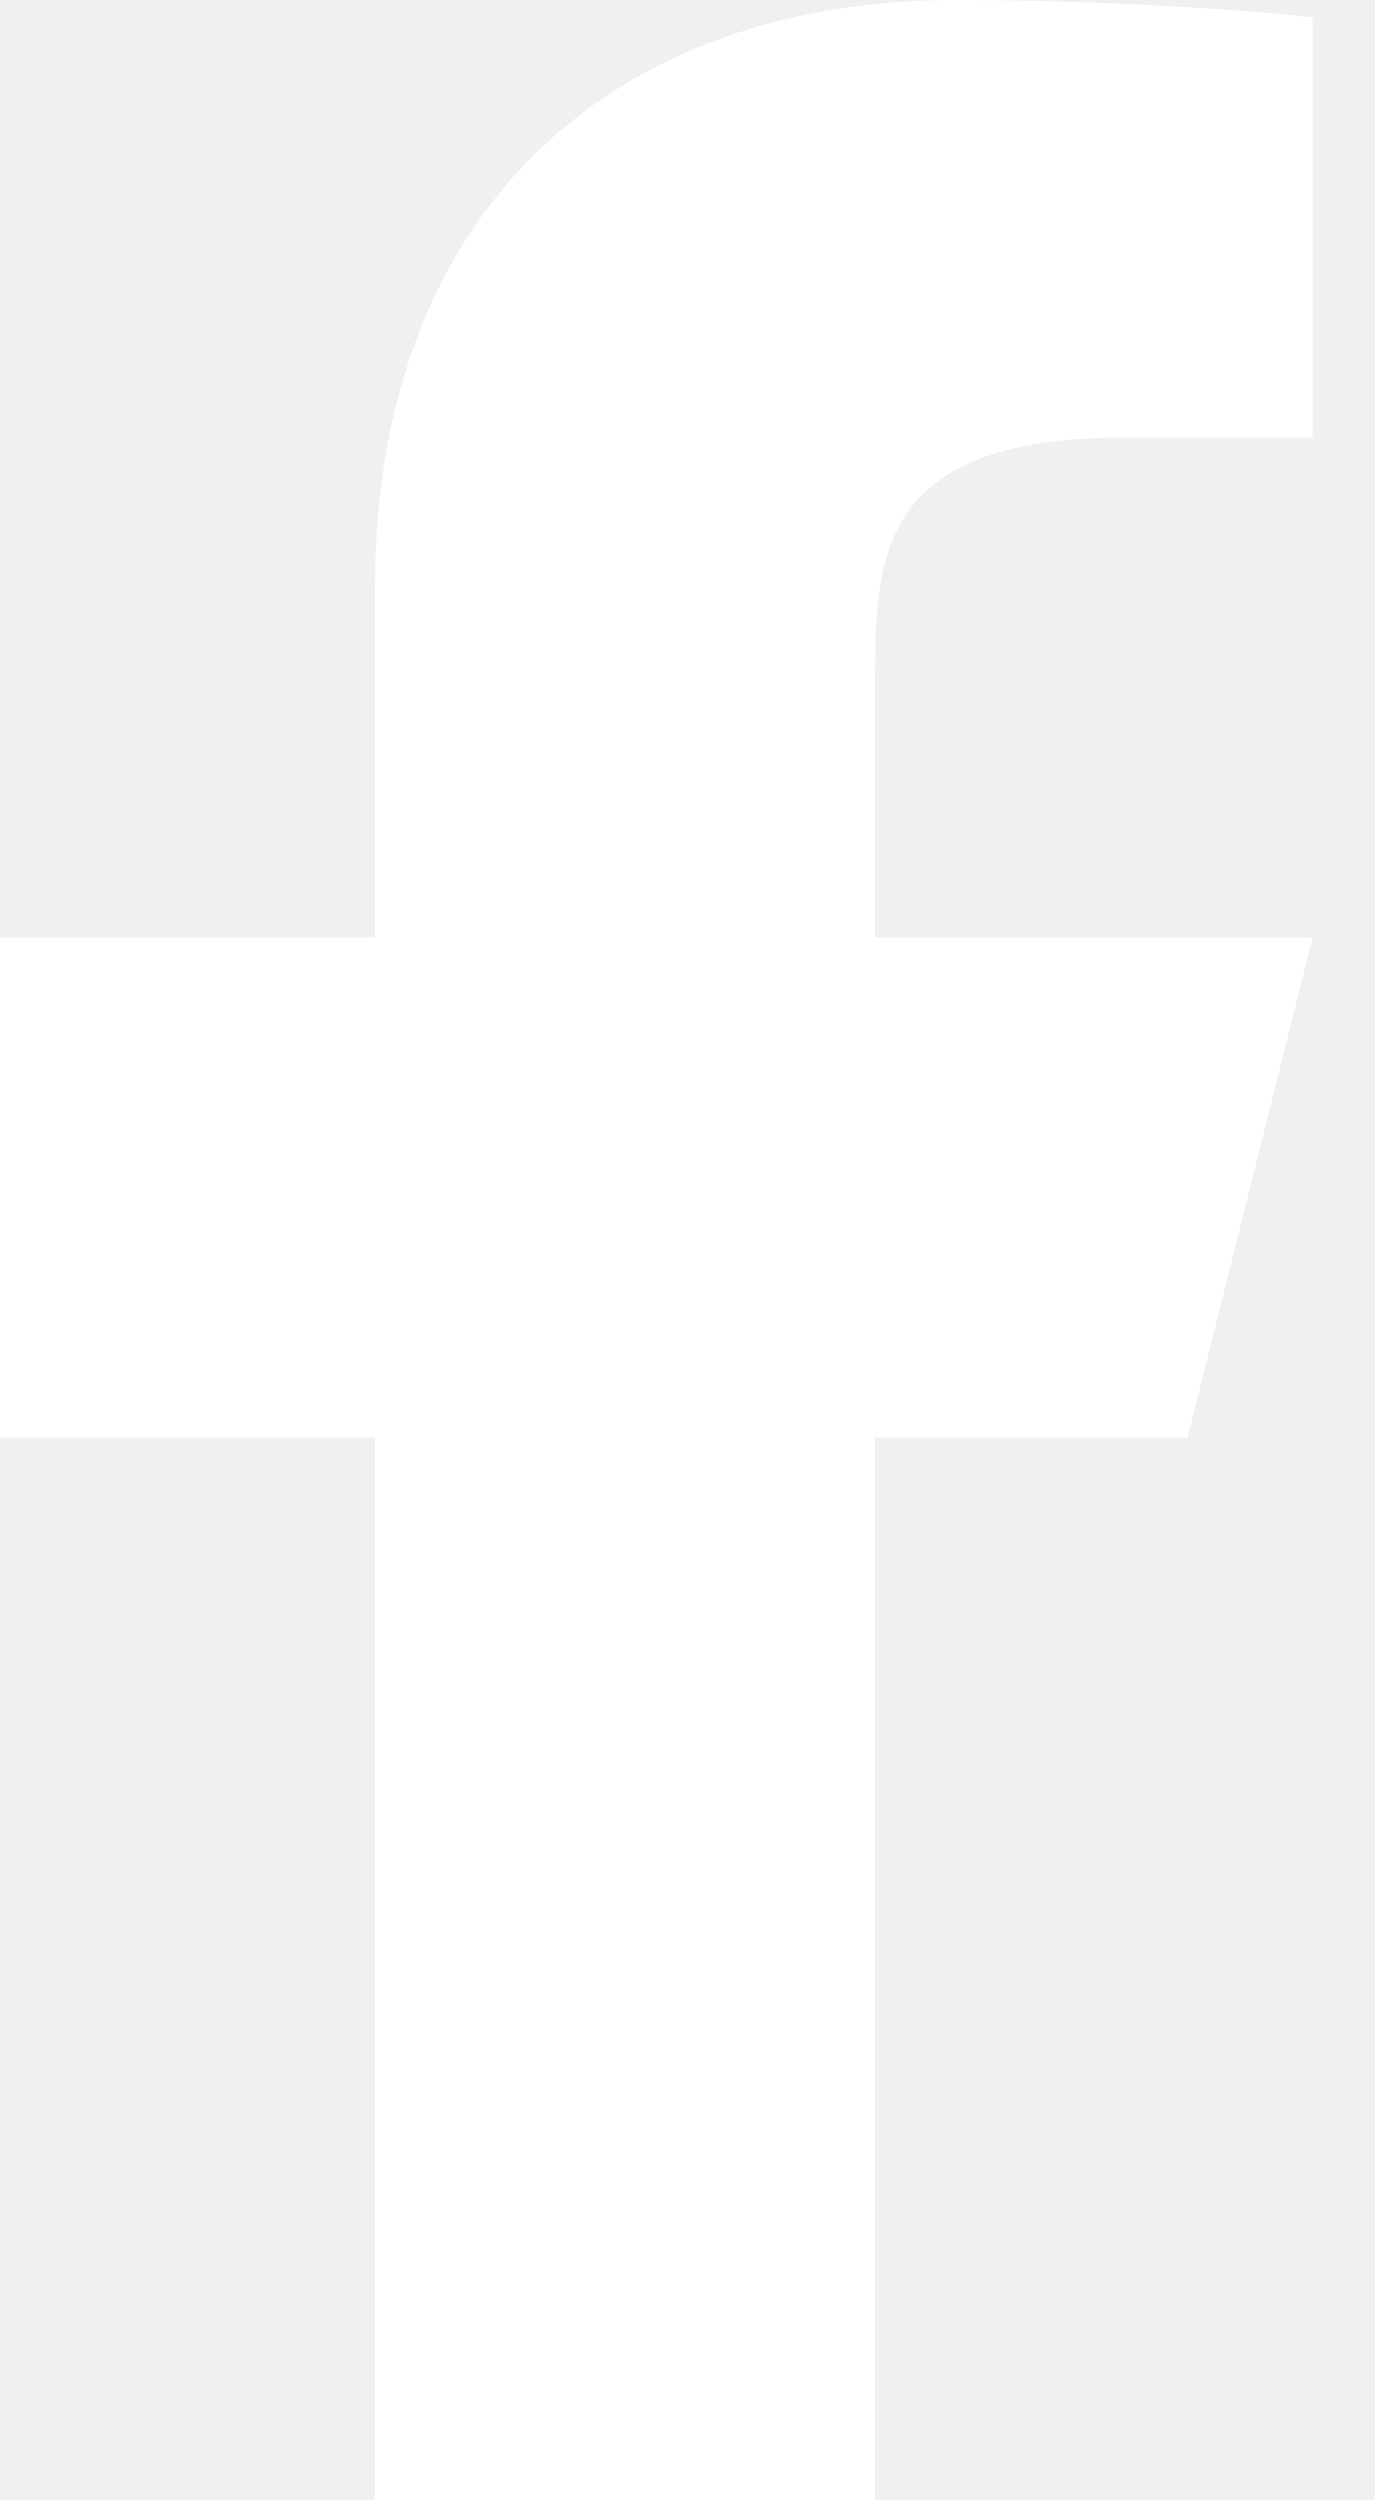
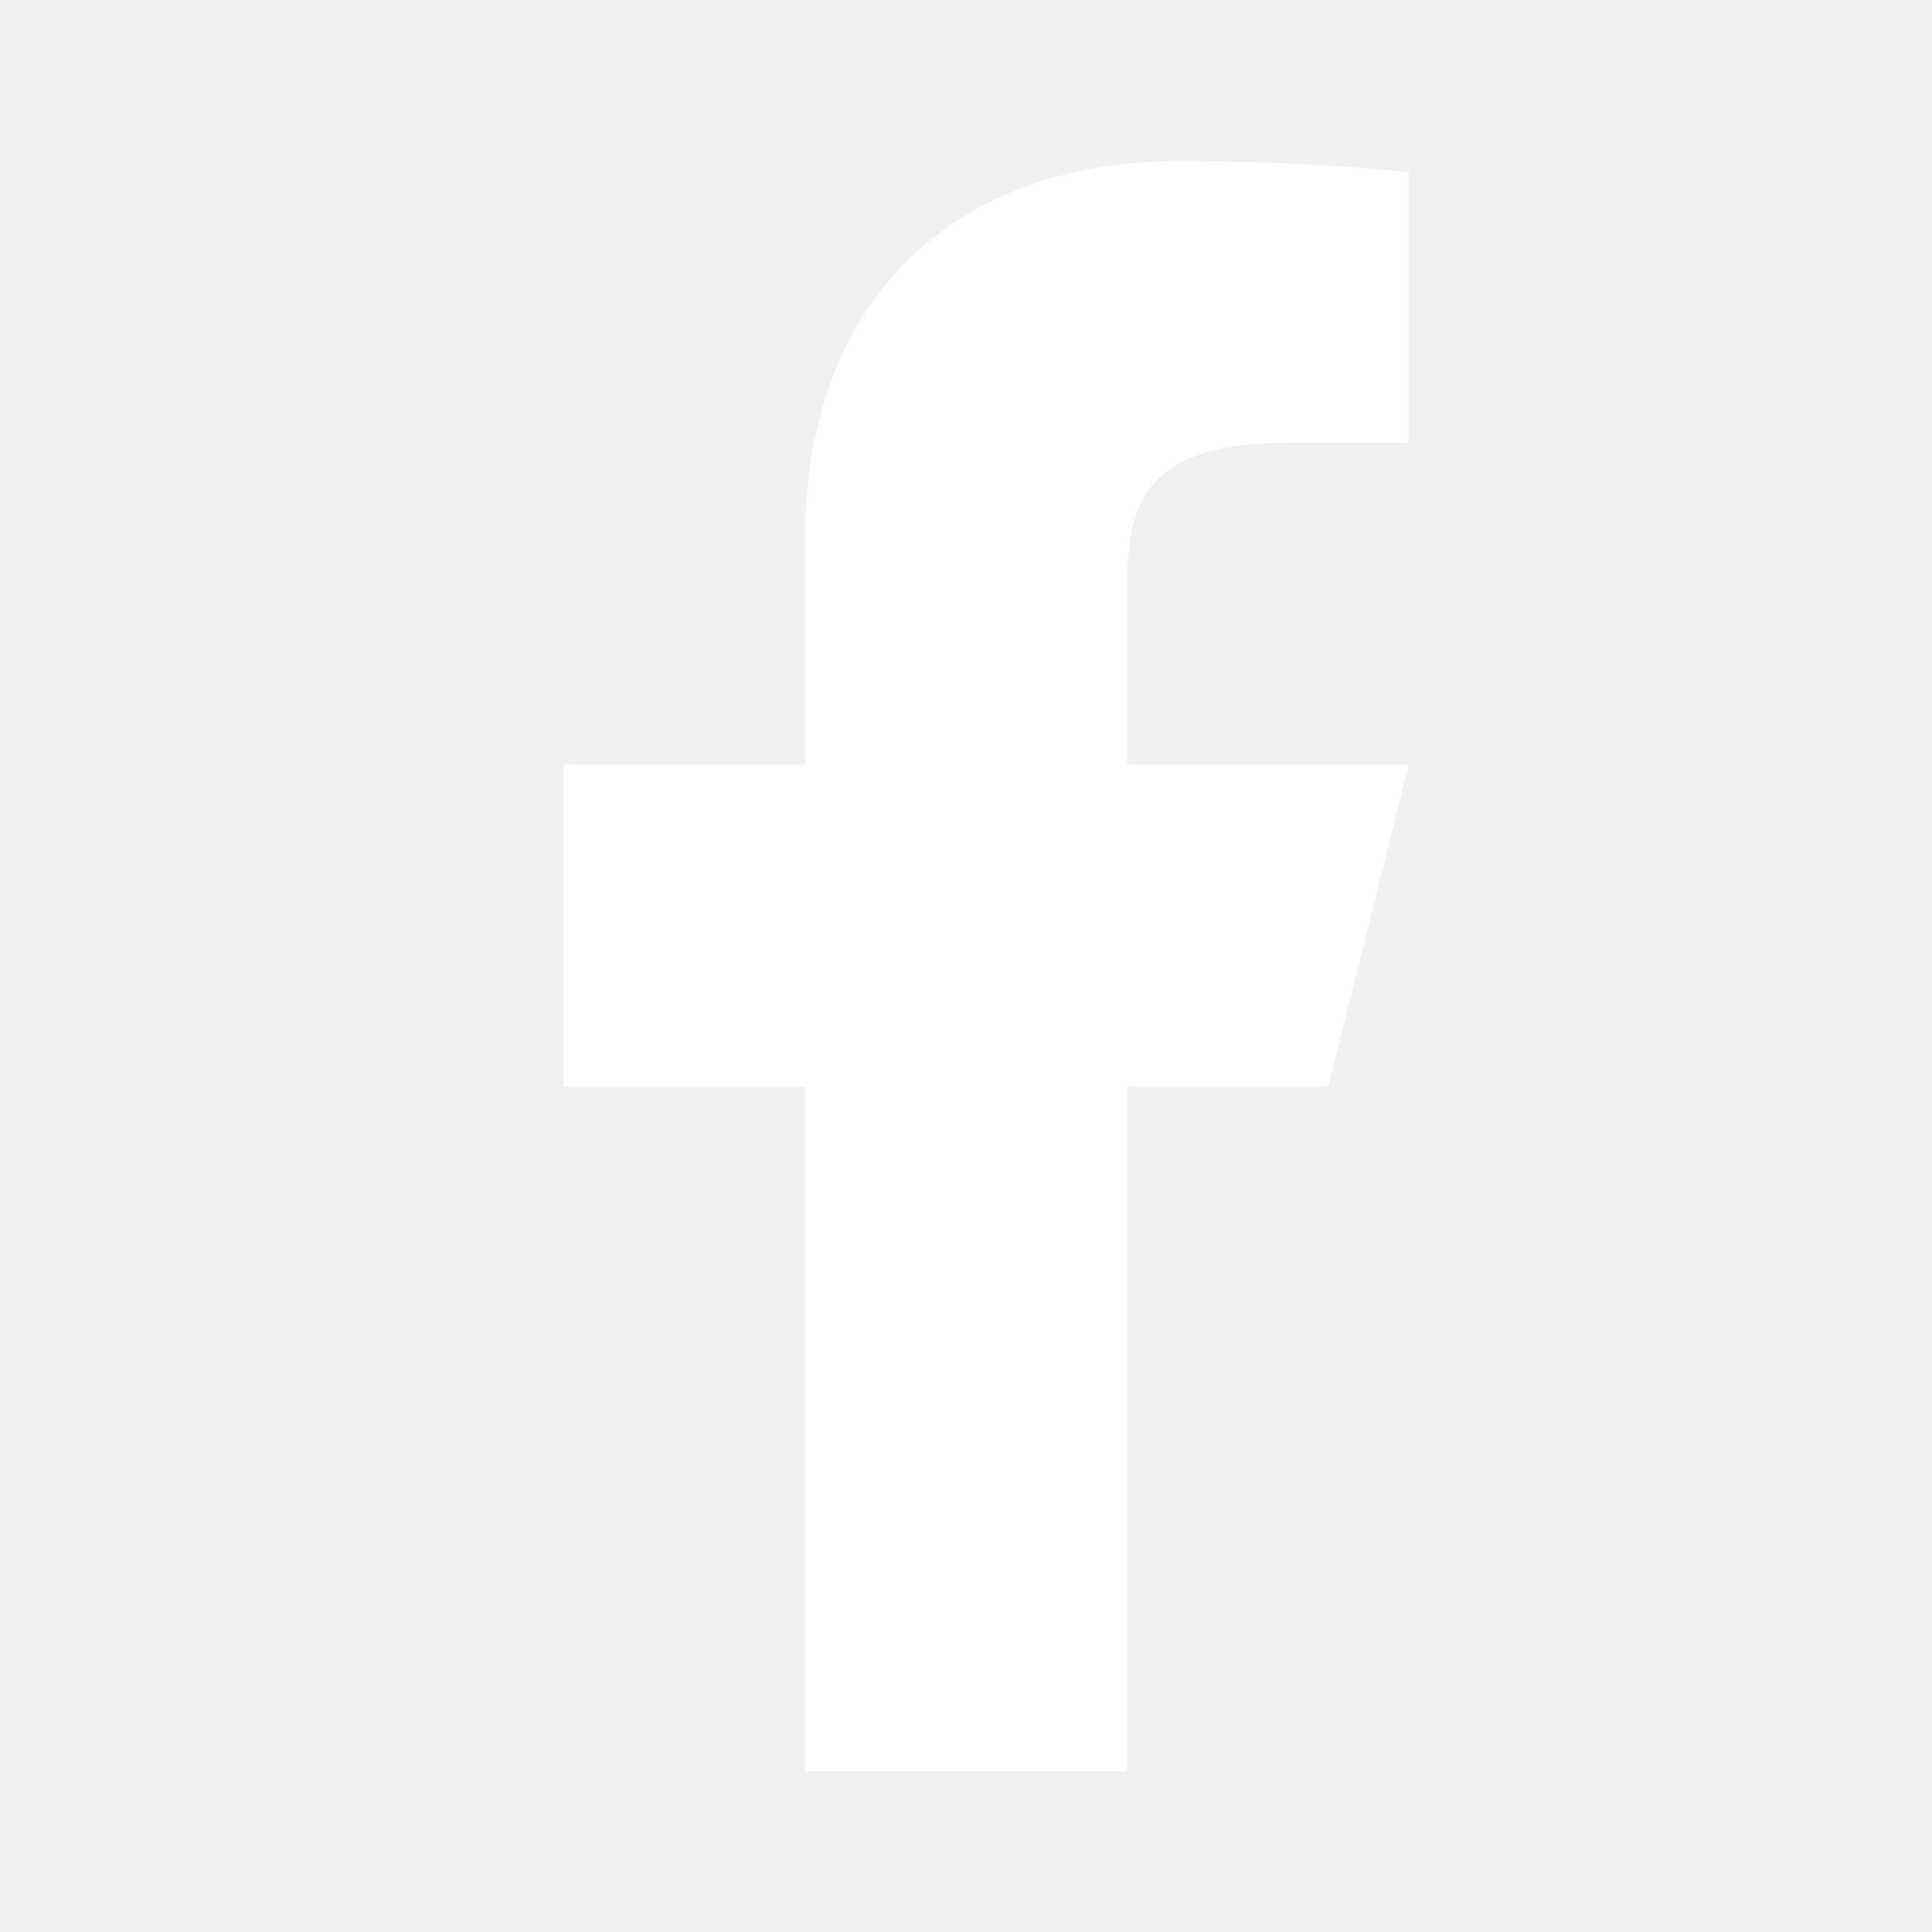
- <svg xmlns="http://www.w3.org/2000/svg" width="11" height="20" viewBox="0 0 11 20" fill="none">
-   <path d="M7 11.5H9.5L10.5 7.5H7V5.5C7 4.47 7 3.5 9 3.5H10.5V0.14C10.174 0.097 8.943 0 7.643 0C4.928 0 3 1.657 3 4.7V7.5H0V11.5H3V20H7V11.5Z" fill="white" />
+ <svg xmlns="http://www.w3.org/2000/svg" width="24" height="24" viewBox="0 0 24 24" fill="none">
+   <path d="M14 13.5H16.5L17.5 9.5H14V7.5C14 6.47 14 5.5 16 5.5H17.5V2.14C17.174 2.097 15.943 2 14.643 2C11.928 2 10 3.657 10 6.7V9.5H7V13.5H10V22H14V13.5Z" fill="white" />
</svg>
